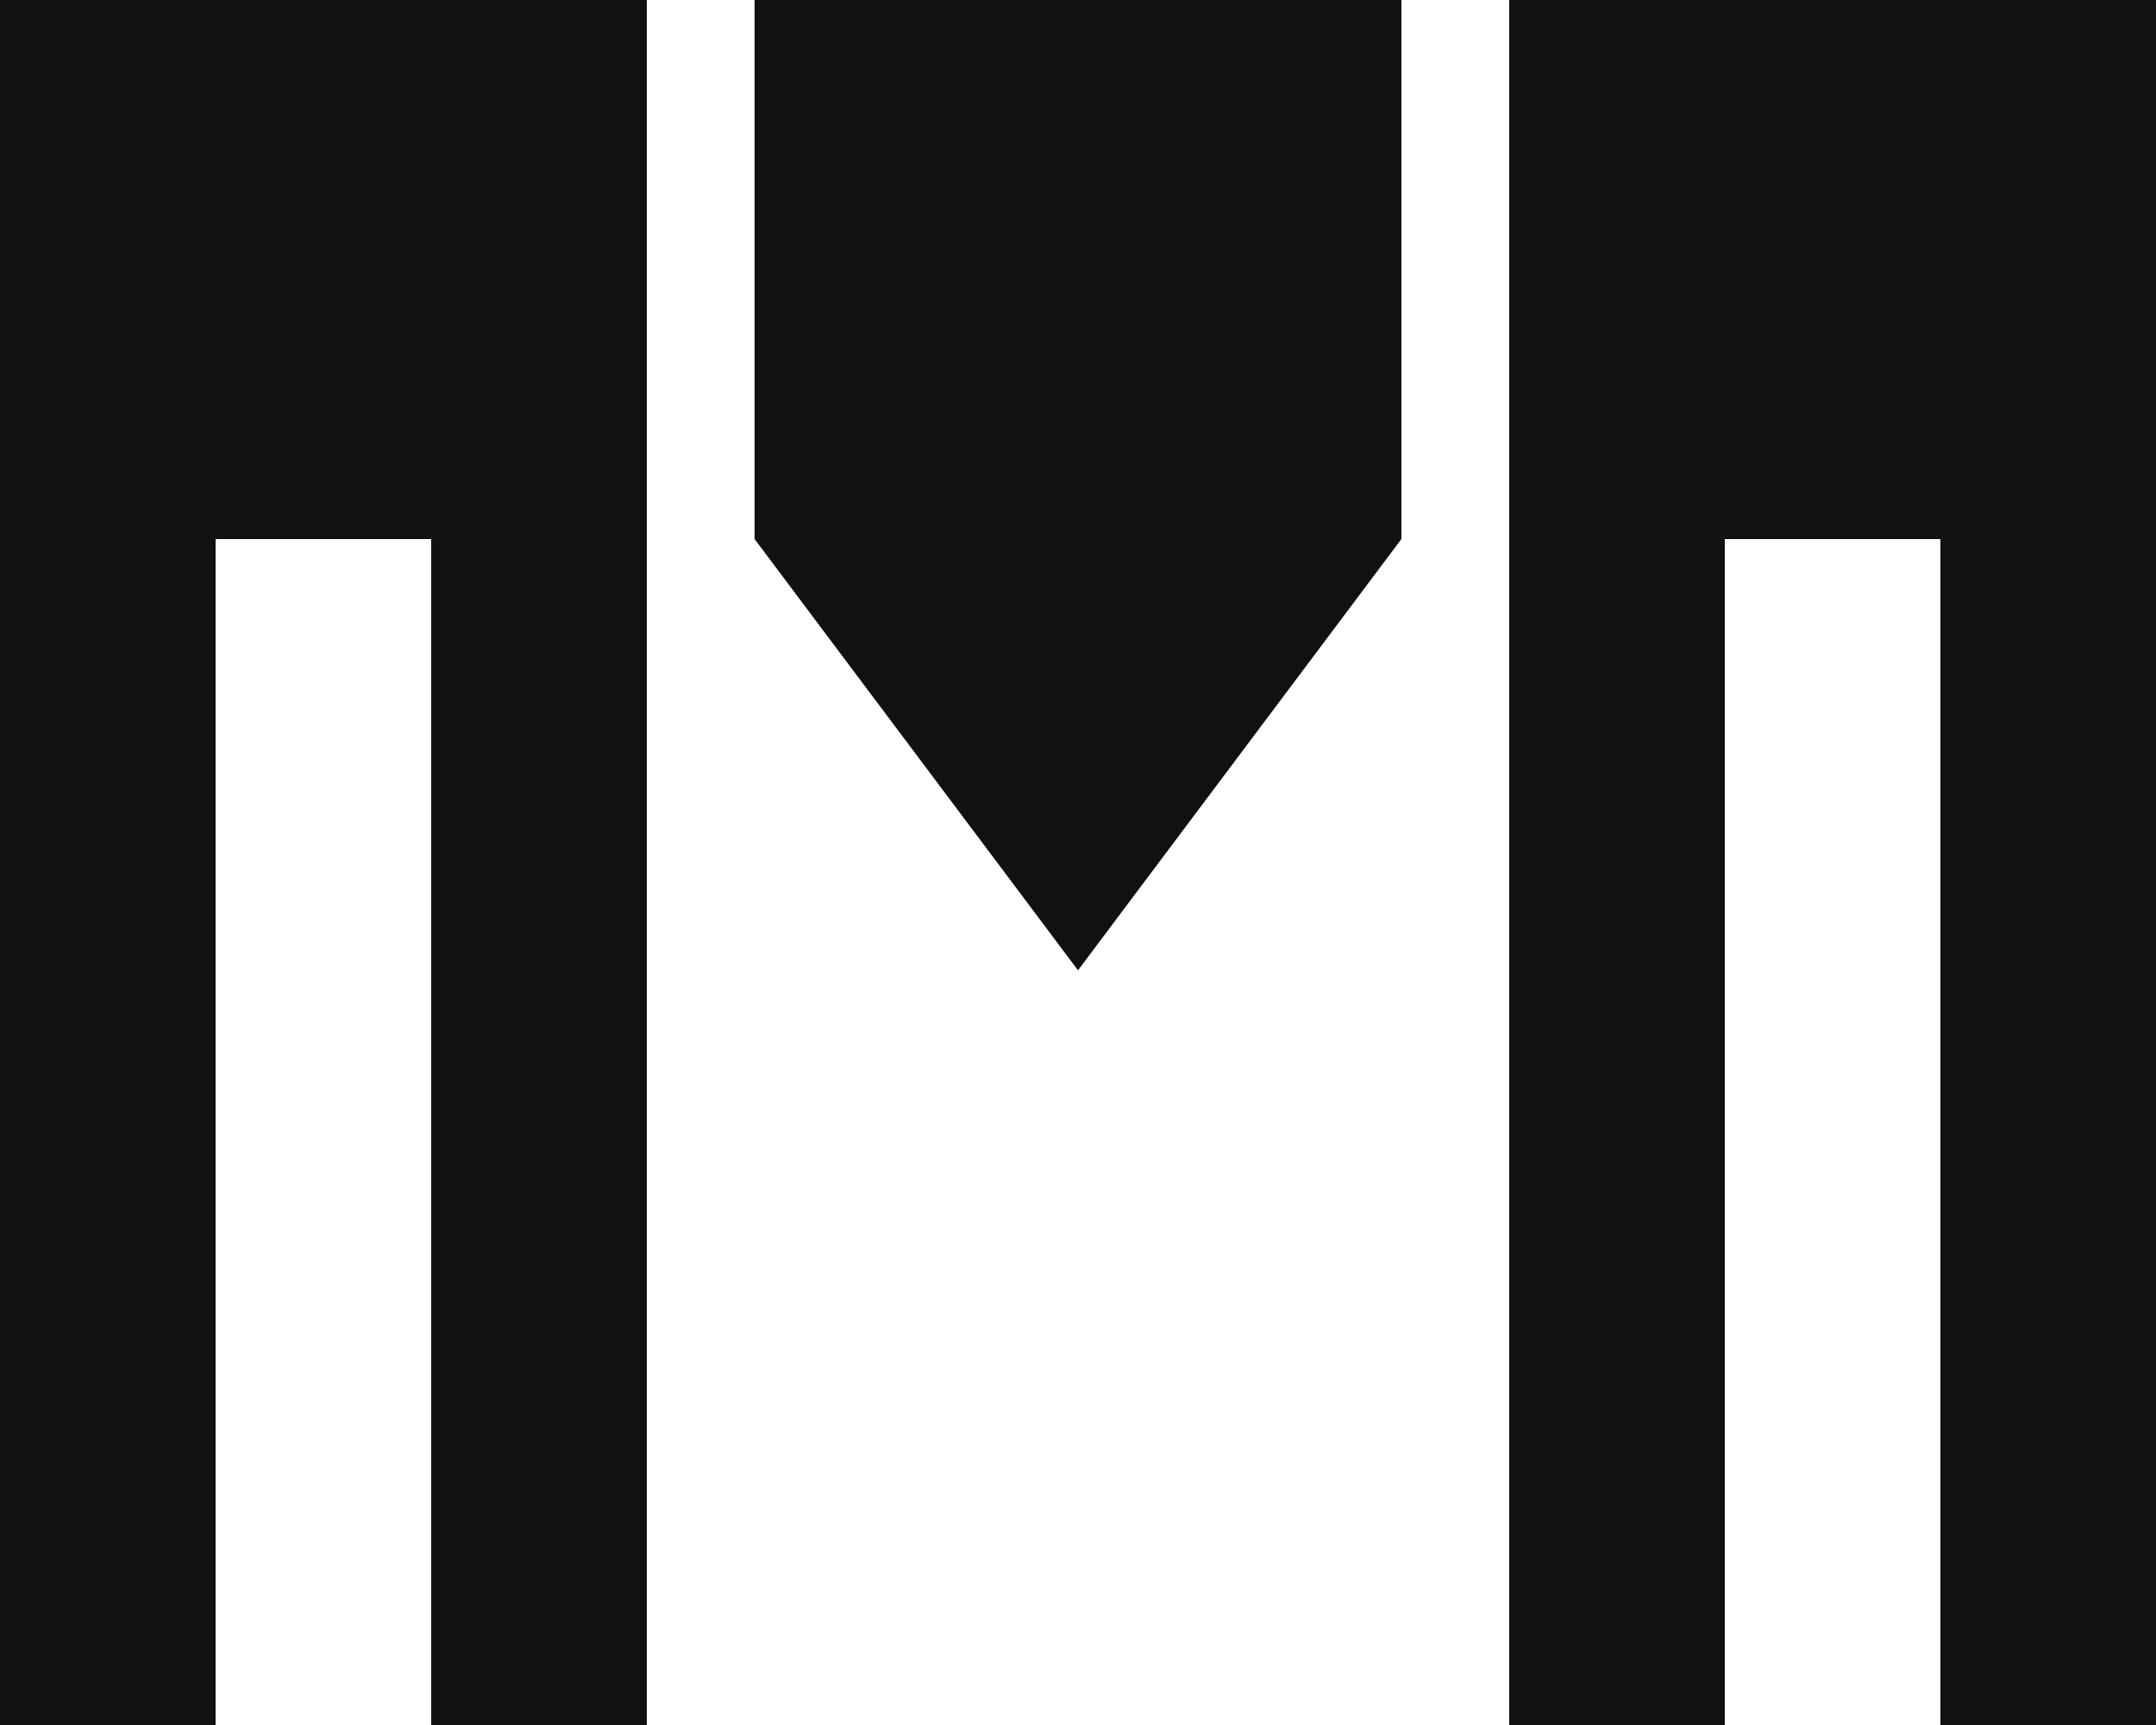
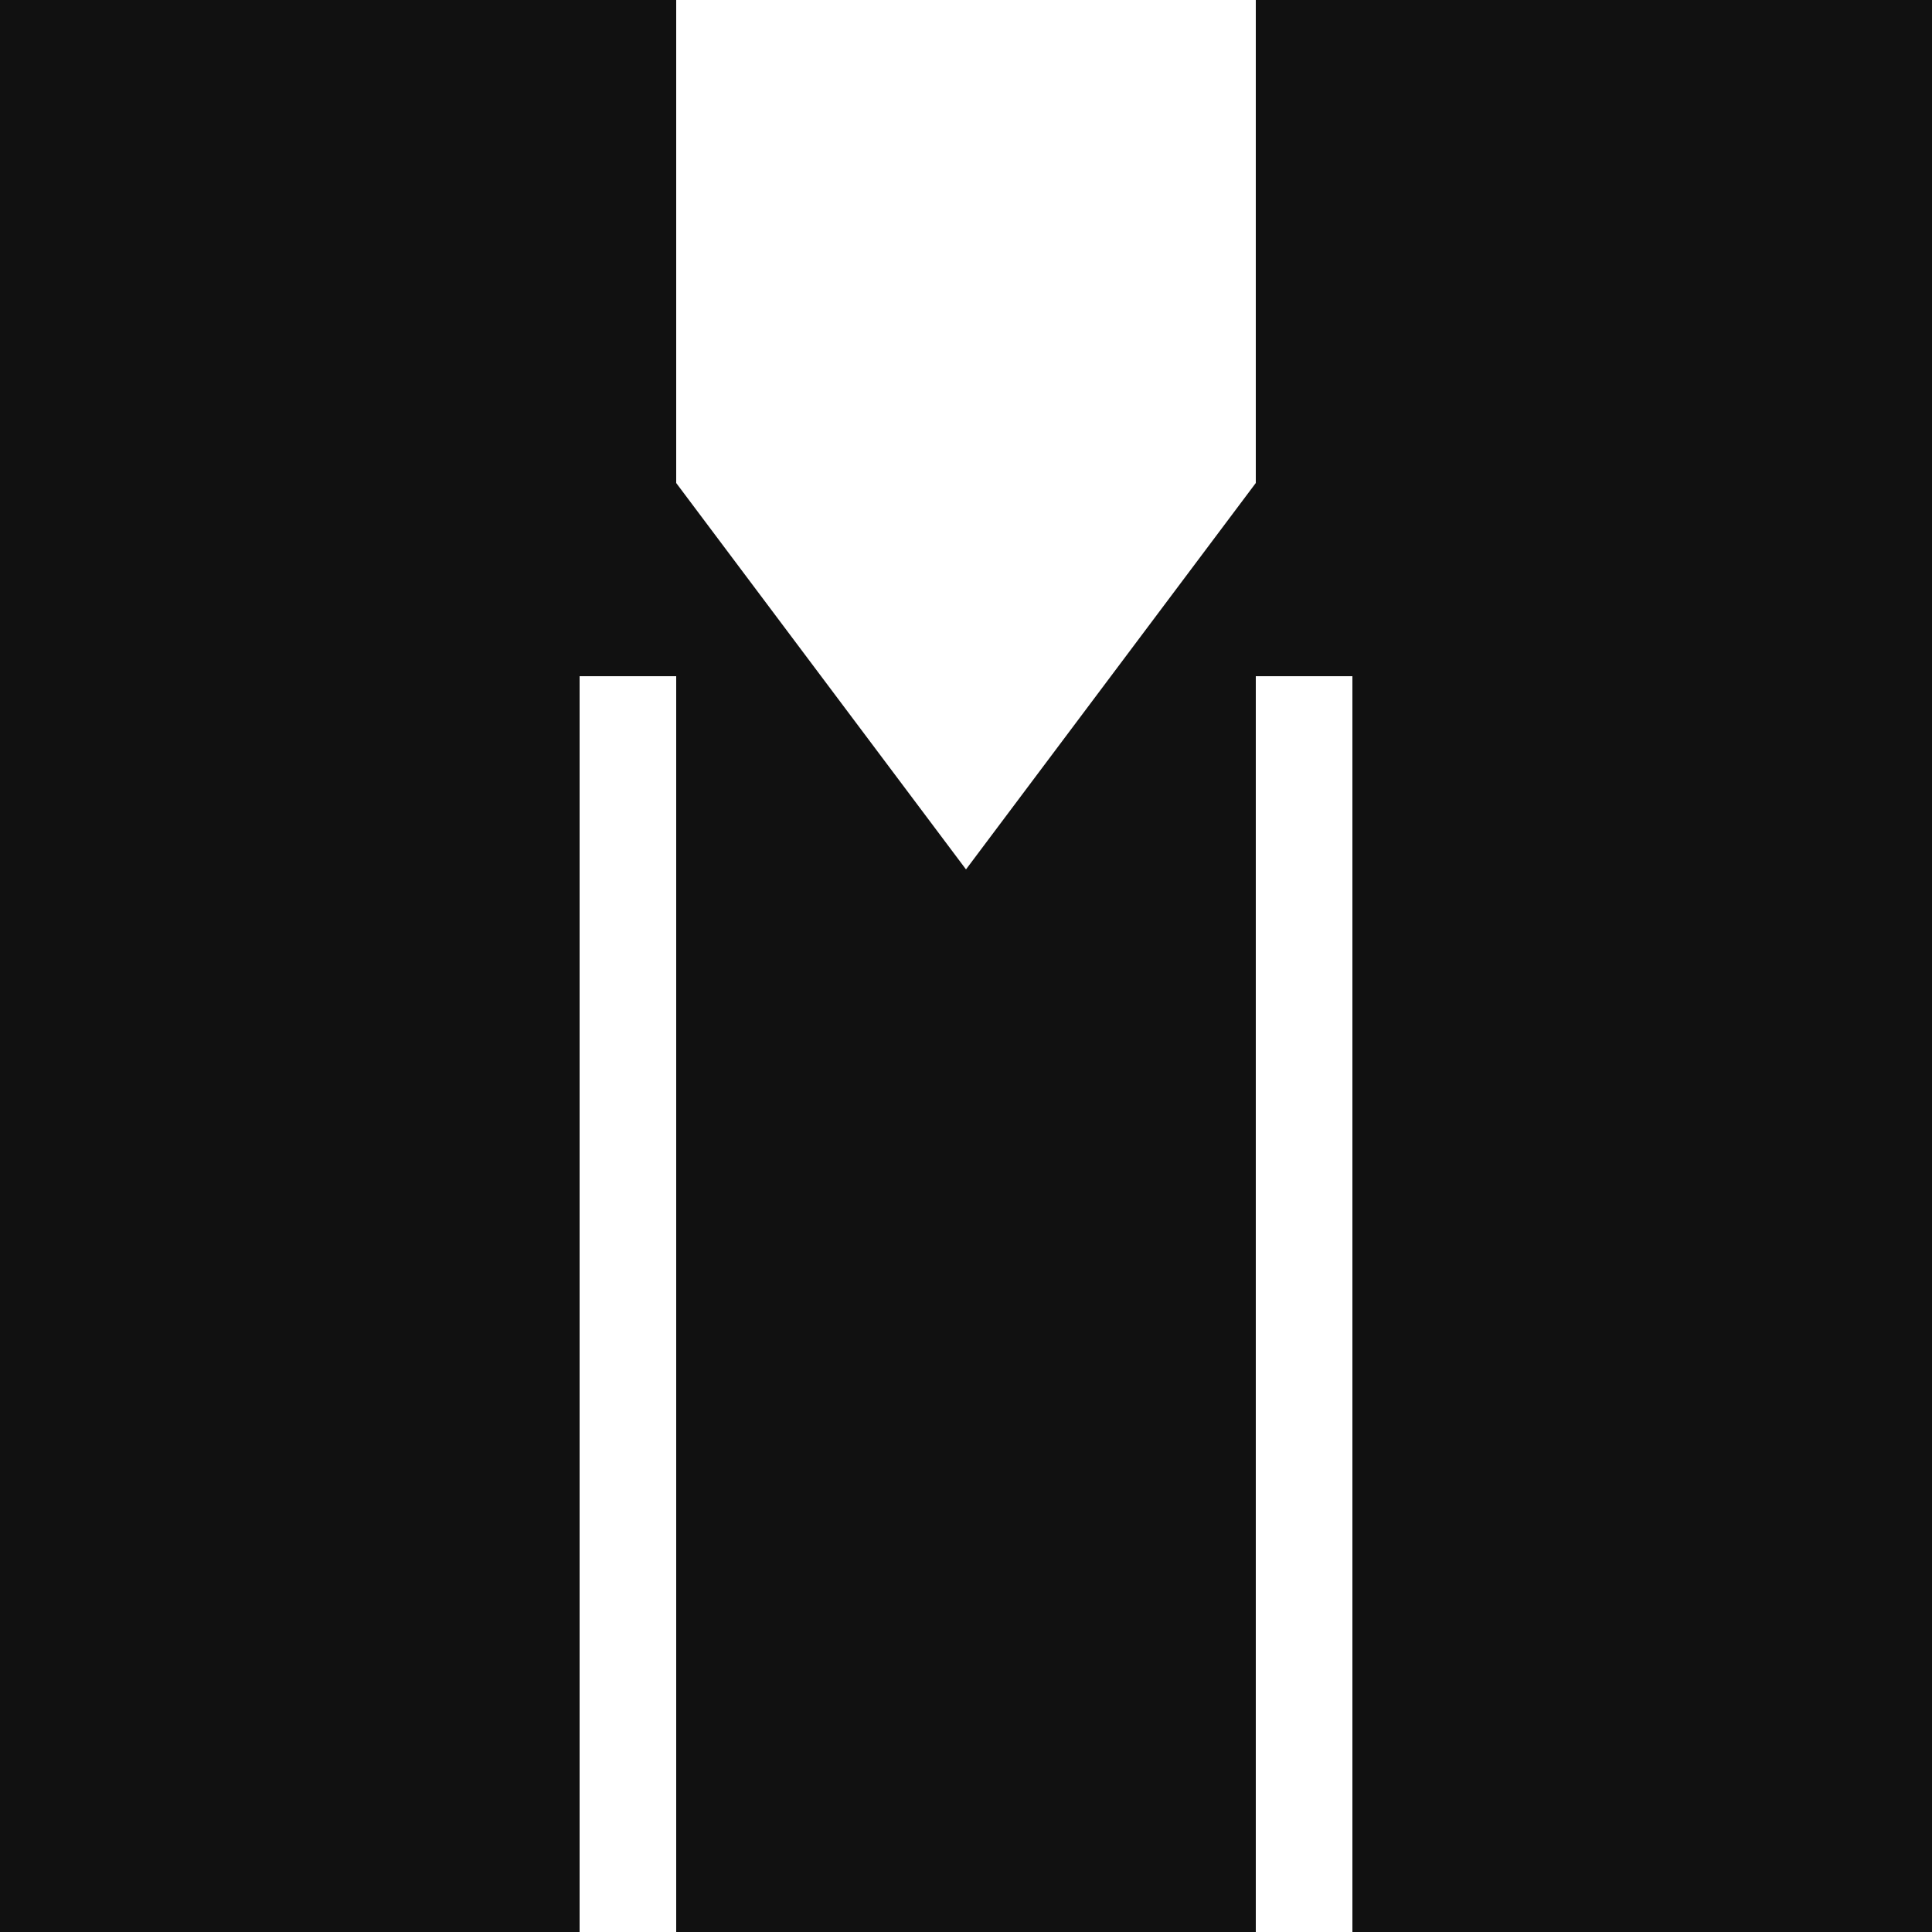
- <svg xmlns="http://www.w3.org/2000/svg" viewBox="0 0 100 80" fill="#111111">
-   <path d="M0 0 H30 V80 H20 V25 H10 V80 H0 Z M35 25 L50 45 L65 25 V0 H35 Z M70 0 H100 V80 H90 V25 H80 V80 H70 Z" />
+ <svg xmlns="http://www.w3.org/2000/svg" viewBox="0 0 100 100" fill="#111111">
+   <path d="M0 0 H100 V100 H70 V35 H65 V100 H35 V35 H30 V100 H0 V0 Z M35 0 V25 L50 45 L65 25 V0" fill-rule="evenodd" />
</svg>
